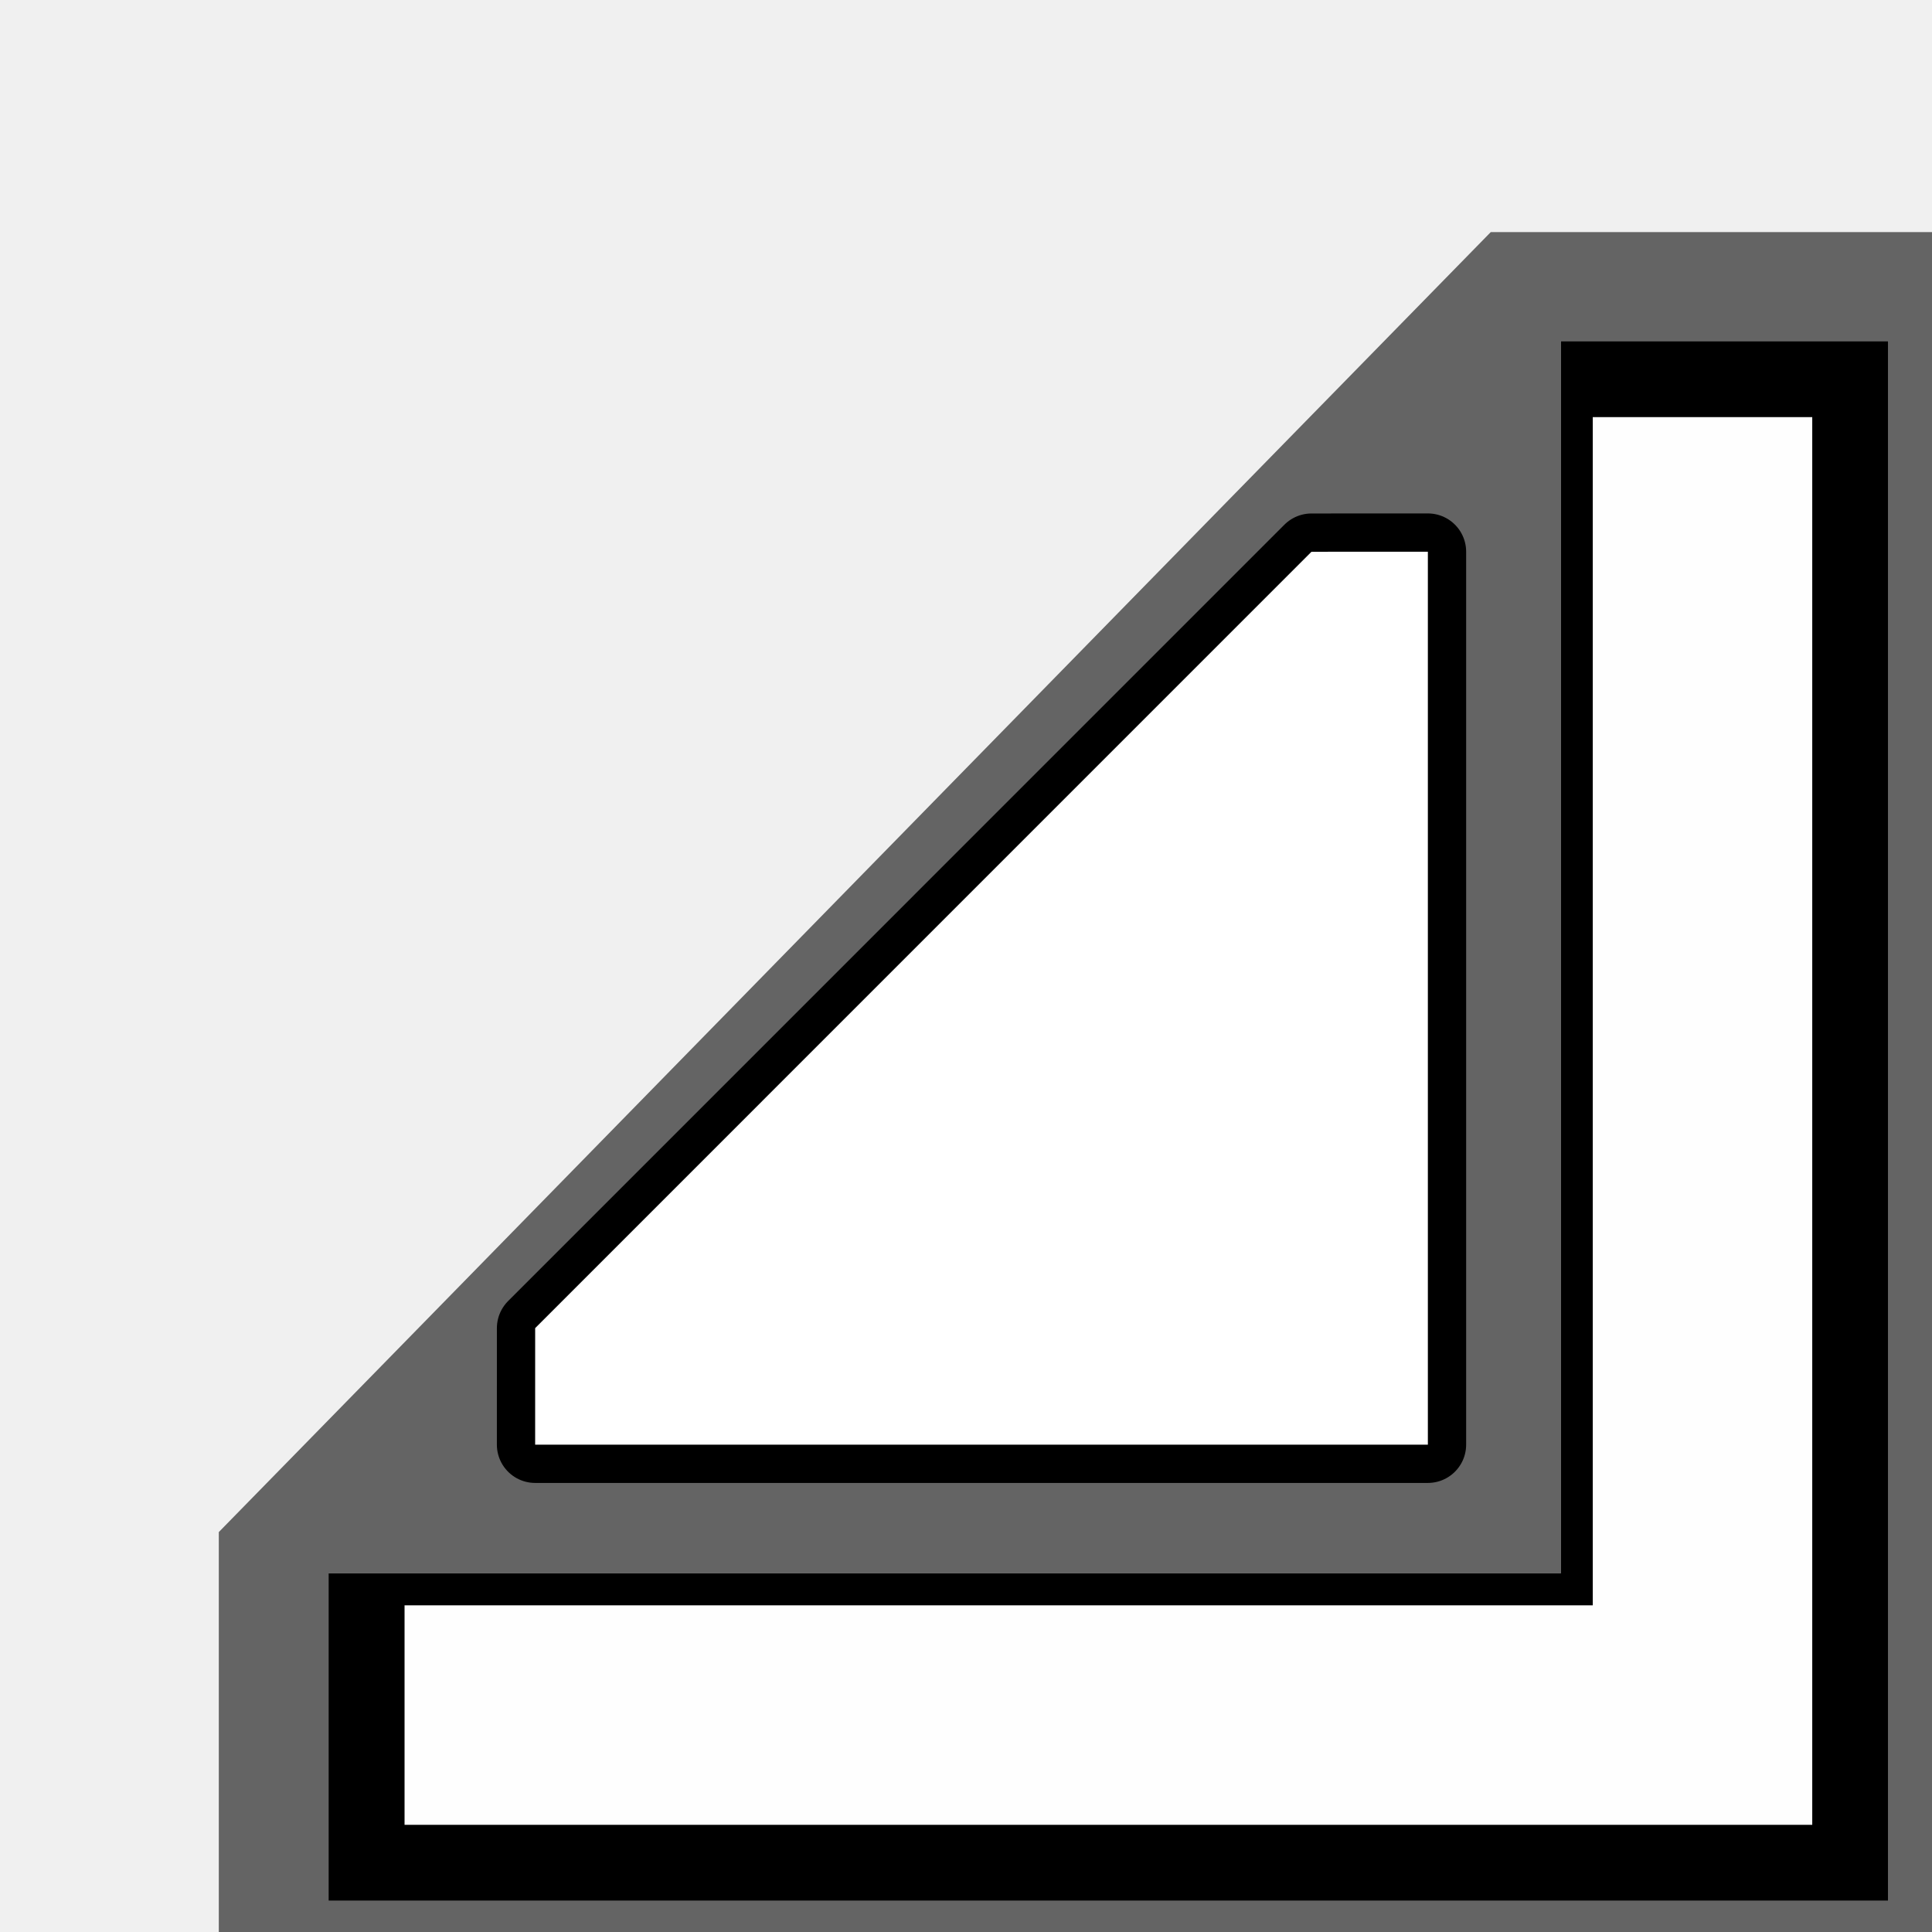
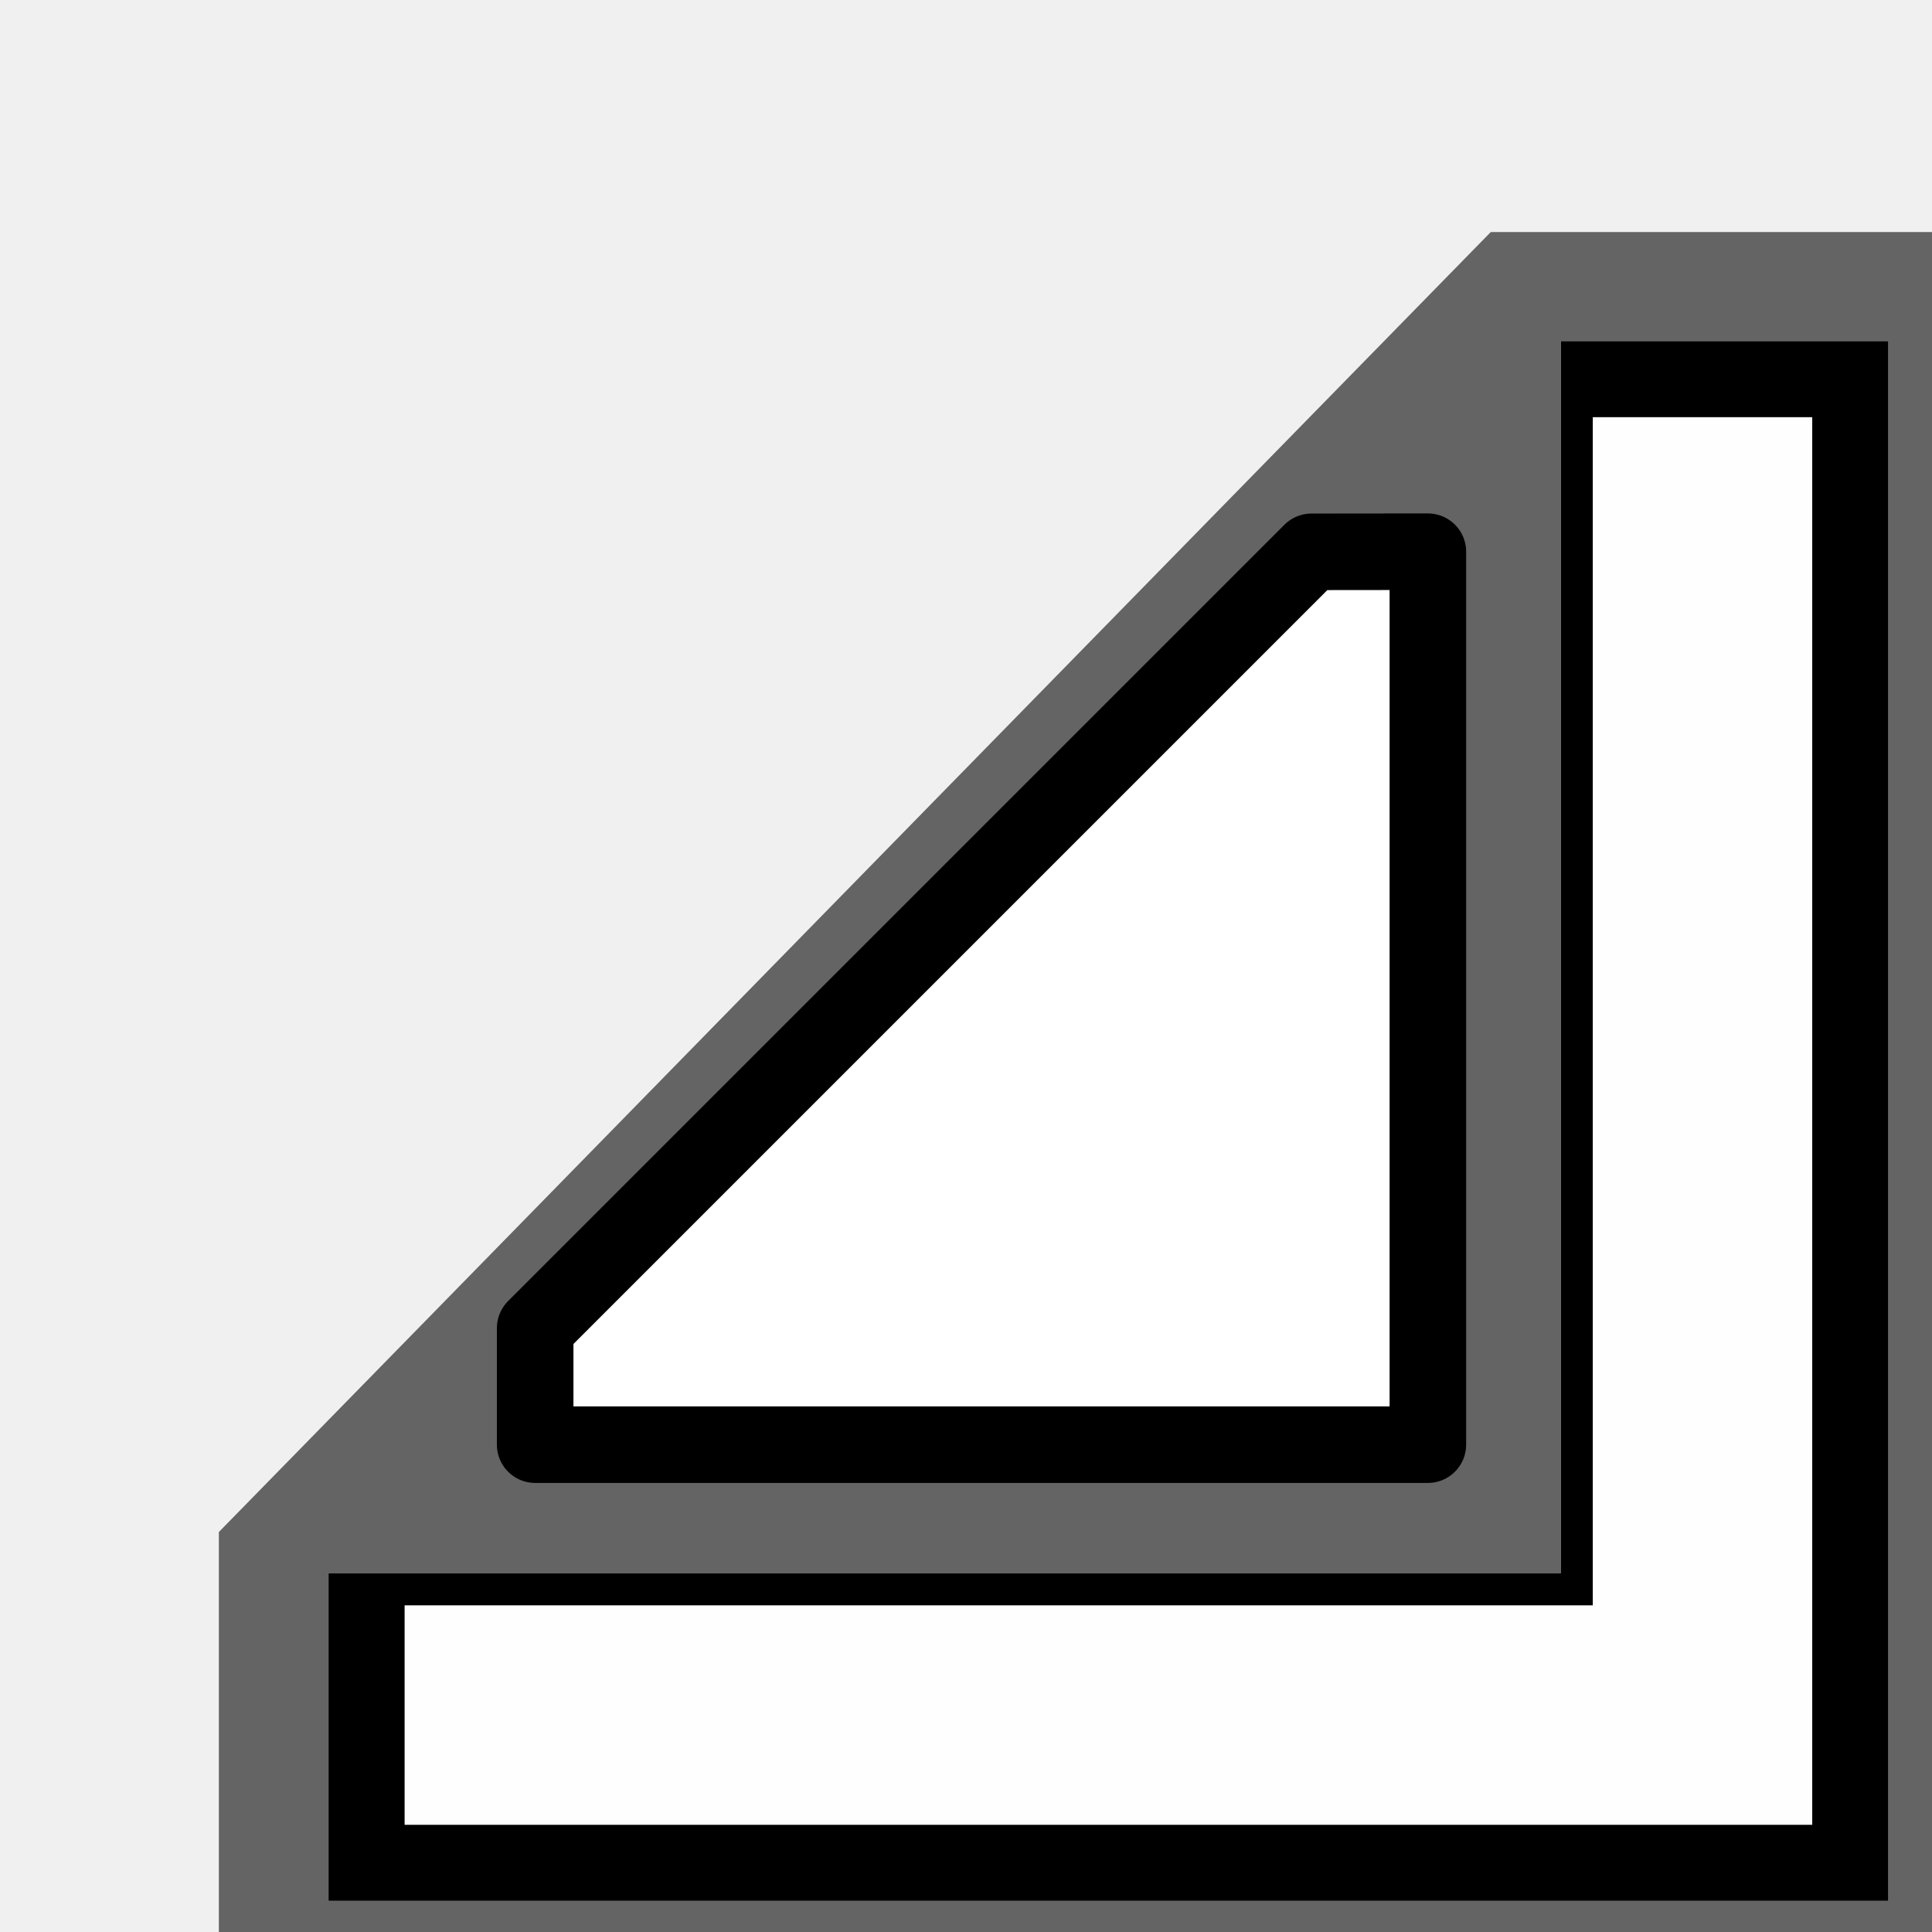
- <svg xmlns="http://www.w3.org/2000/svg" version="1.1" id="svg2" width="16" height="16" viewBox="0 0 16 16">
-   <defs id="defs6" />
-   <path style="opacity:1;fill:#000000;fill-opacity:0.584;stroke:none;stroke-width:1.19;stroke-linecap:round;stroke-linejoin:miter;stroke-miterlimit:4;stroke-dasharray:none;stroke-opacity:1;paint-order:stroke fill markers" d="M 12.346 1.922 L 1.812 12.688 L 1.812 16.582 L 16.559 16.582 L 16.559 1.922 L 12.346 1.922 z " id="rect818" />
-   <g id="g824" transform="matrix(0.9189619,0,0,0.9189619,2.103292,2.207402)">
-     <path style="color:#000000;font-style:normal;font-variant:normal;font-weight:normal;font-stretch:normal;font-size:medium;line-height:normal;font-family:sans-serif;font-variant-ligatures:normal;font-variant-position:normal;font-variant-caps:normal;font-variant-numeric:normal;font-variant-alternates:normal;font-feature-settings:normal;text-indent:0;text-align:start;text-decoration:none;text-decoration-line:none;text-decoration-style:solid;text-decoration-color:#000000;letter-spacing:normal;word-spacing:normal;text-transform:none;writing-mode:lr-tb;direction:ltr;text-orientation:mixed;dominant-baseline:auto;baseline-shift:baseline;text-anchor:start;white-space:normal;shape-padding:0;clip-rule:nonzero;display:inline;overflow:visible;visibility:visible;opacity:1;isolation:auto;mix-blend-mode:normal;color-interpolation:sRGB;color-interpolation-filters:linearRGB;solid-color:#000000;solid-opacity:1;vector-effect:none;fill:#ffffff;fill-opacity:0.995;fill-rule:nonzero;stroke:none;stroke-width:0.686;stroke-linecap:round;stroke-linejoin:miter;stroke-miterlimit:4;stroke-dasharray:none;stroke-dashoffset:0;stroke-opacity:1;paint-order:stroke fill markers;color-rendering:auto;image-rendering:auto;shape-rendering:auto;text-rendering:auto;enable-background:accumulate" d="M 11.777,0.672 V 1.014 11.777 H 0.672 v 2.951 h 11.449 2.607 V 12.121 0.672 Z" id="path820" />
-     <path id="rect817" d="M 11.777,0.672 V 1.014 11.777 H 0.672 v 2.951 h 11.449 2.607 V 12.121 0.672 Z M 12.065,1.357 h 1.978 V 12.121 14.043 H 12.121 1.357 V 12.065 H 12.065 Z" style="color:#000000;font-style:normal;font-variant:normal;font-weight:normal;font-stretch:normal;font-size:medium;line-height:normal;font-family:sans-serif;font-variant-ligatures:normal;font-variant-position:normal;font-variant-caps:normal;font-variant-numeric:normal;font-variant-alternates:normal;font-feature-settings:normal;text-indent:0;text-align:start;text-decoration:none;text-decoration-line:none;text-decoration-style:solid;text-decoration-color:#000000;letter-spacing:normal;word-spacing:normal;text-transform:none;writing-mode:lr-tb;direction:ltr;text-orientation:mixed;dominant-baseline:auto;baseline-shift:baseline;text-anchor:start;white-space:normal;shape-padding:0;clip-rule:nonzero;display:inline;overflow:visible;visibility:visible;opacity:1;isolation:auto;mix-blend-mode:normal;color-interpolation:sRGB;color-interpolation-filters:linearRGB;solid-color:#000000;solid-opacity:1;vector-effect:none;fill:#000000;fill-opacity:1;fill-rule:nonzero;stroke:none;stroke-width:0.686;stroke-linecap:round;stroke-linejoin:miter;stroke-miterlimit:4;stroke-dasharray:none;stroke-dashoffset:0;stroke-opacity:1;paint-order:stroke fill markers;color-rendering:auto;image-rendering:auto;shape-rendering:auto;text-rendering:auto;enable-background:accumulate" />
+ <svg xmlns="http://www.w3.org/2000/svg" width="320px" height="320px" viewBox="0 0 320 320" version="1.1">
+   <g id="surface1">
+     <path style=" stroke:none;fill-rule:nonzero;fill:rgb(0%,0%,0%);fill-opacity:0.584;" d="M 246.914 38.438 L 36.25 253.75 L 36.25 331.641 L 331.172 331.641 L 331.172 38.438 Z M 246.914 38.438 " />
+     <path style=" stroke:none;fill-rule:nonzero;fill:rgb(100%,100%,100%);fill-opacity:0.995;" d="M 258.523 56.496 L 258.523 260.605 L 54.414 260.605 L 54.414 314.848 L 312.766 314.848 L 312.766 56.496 Z M 258.523 56.496 " />
+     <path style=" stroke:none;fill-rule:nonzero;fill:rgb(0%,0%,0%);fill-opacity:1;" d="M 258.523 56.496 L 258.523 260.605 L 54.414 260.605 L 54.414 314.848 L 312.766 314.848 L 312.766 56.496 Z M 263.812 69.098 L 300.164 69.098 L 300.164 302.246 L 67.016 302.246 L 67.016 265.895 L 263.812 265.895 Z M 263.812 69.098 " />
+     <path style="fill-rule:nonzero;fill:rgb(100%,100%,100%);fill-opacity:1;stroke-width:0.634;stroke-linecap:round;stroke-linejoin:round;stroke:rgb(0%,0%,0%);stroke-opacity:1;stroke-miterlimit:4;" d="M 4.432 10.999 L 4.432 11.964 L 11.825 11.964 L 11.825 4.569 L 10.861 4.57 Z M 4.432 10.999 " transform="matrix(20,0,0,20,0,0)" />
  </g>
-   <path style="opacity:1;fill:#ffffff;fill-opacity:1;stroke:#000000;stroke-width:0.634;stroke-linecap:round;stroke-linejoin:round;stroke-miterlimit:4;stroke-dasharray:none;stroke-opacity:1;paint-order:stroke fill markers" d="m 4.432,10.999 -1.468e-4,0.965 H 11.825 V 4.569 l -0.964,4.56e-4 z" id="rect834" />
</svg>
